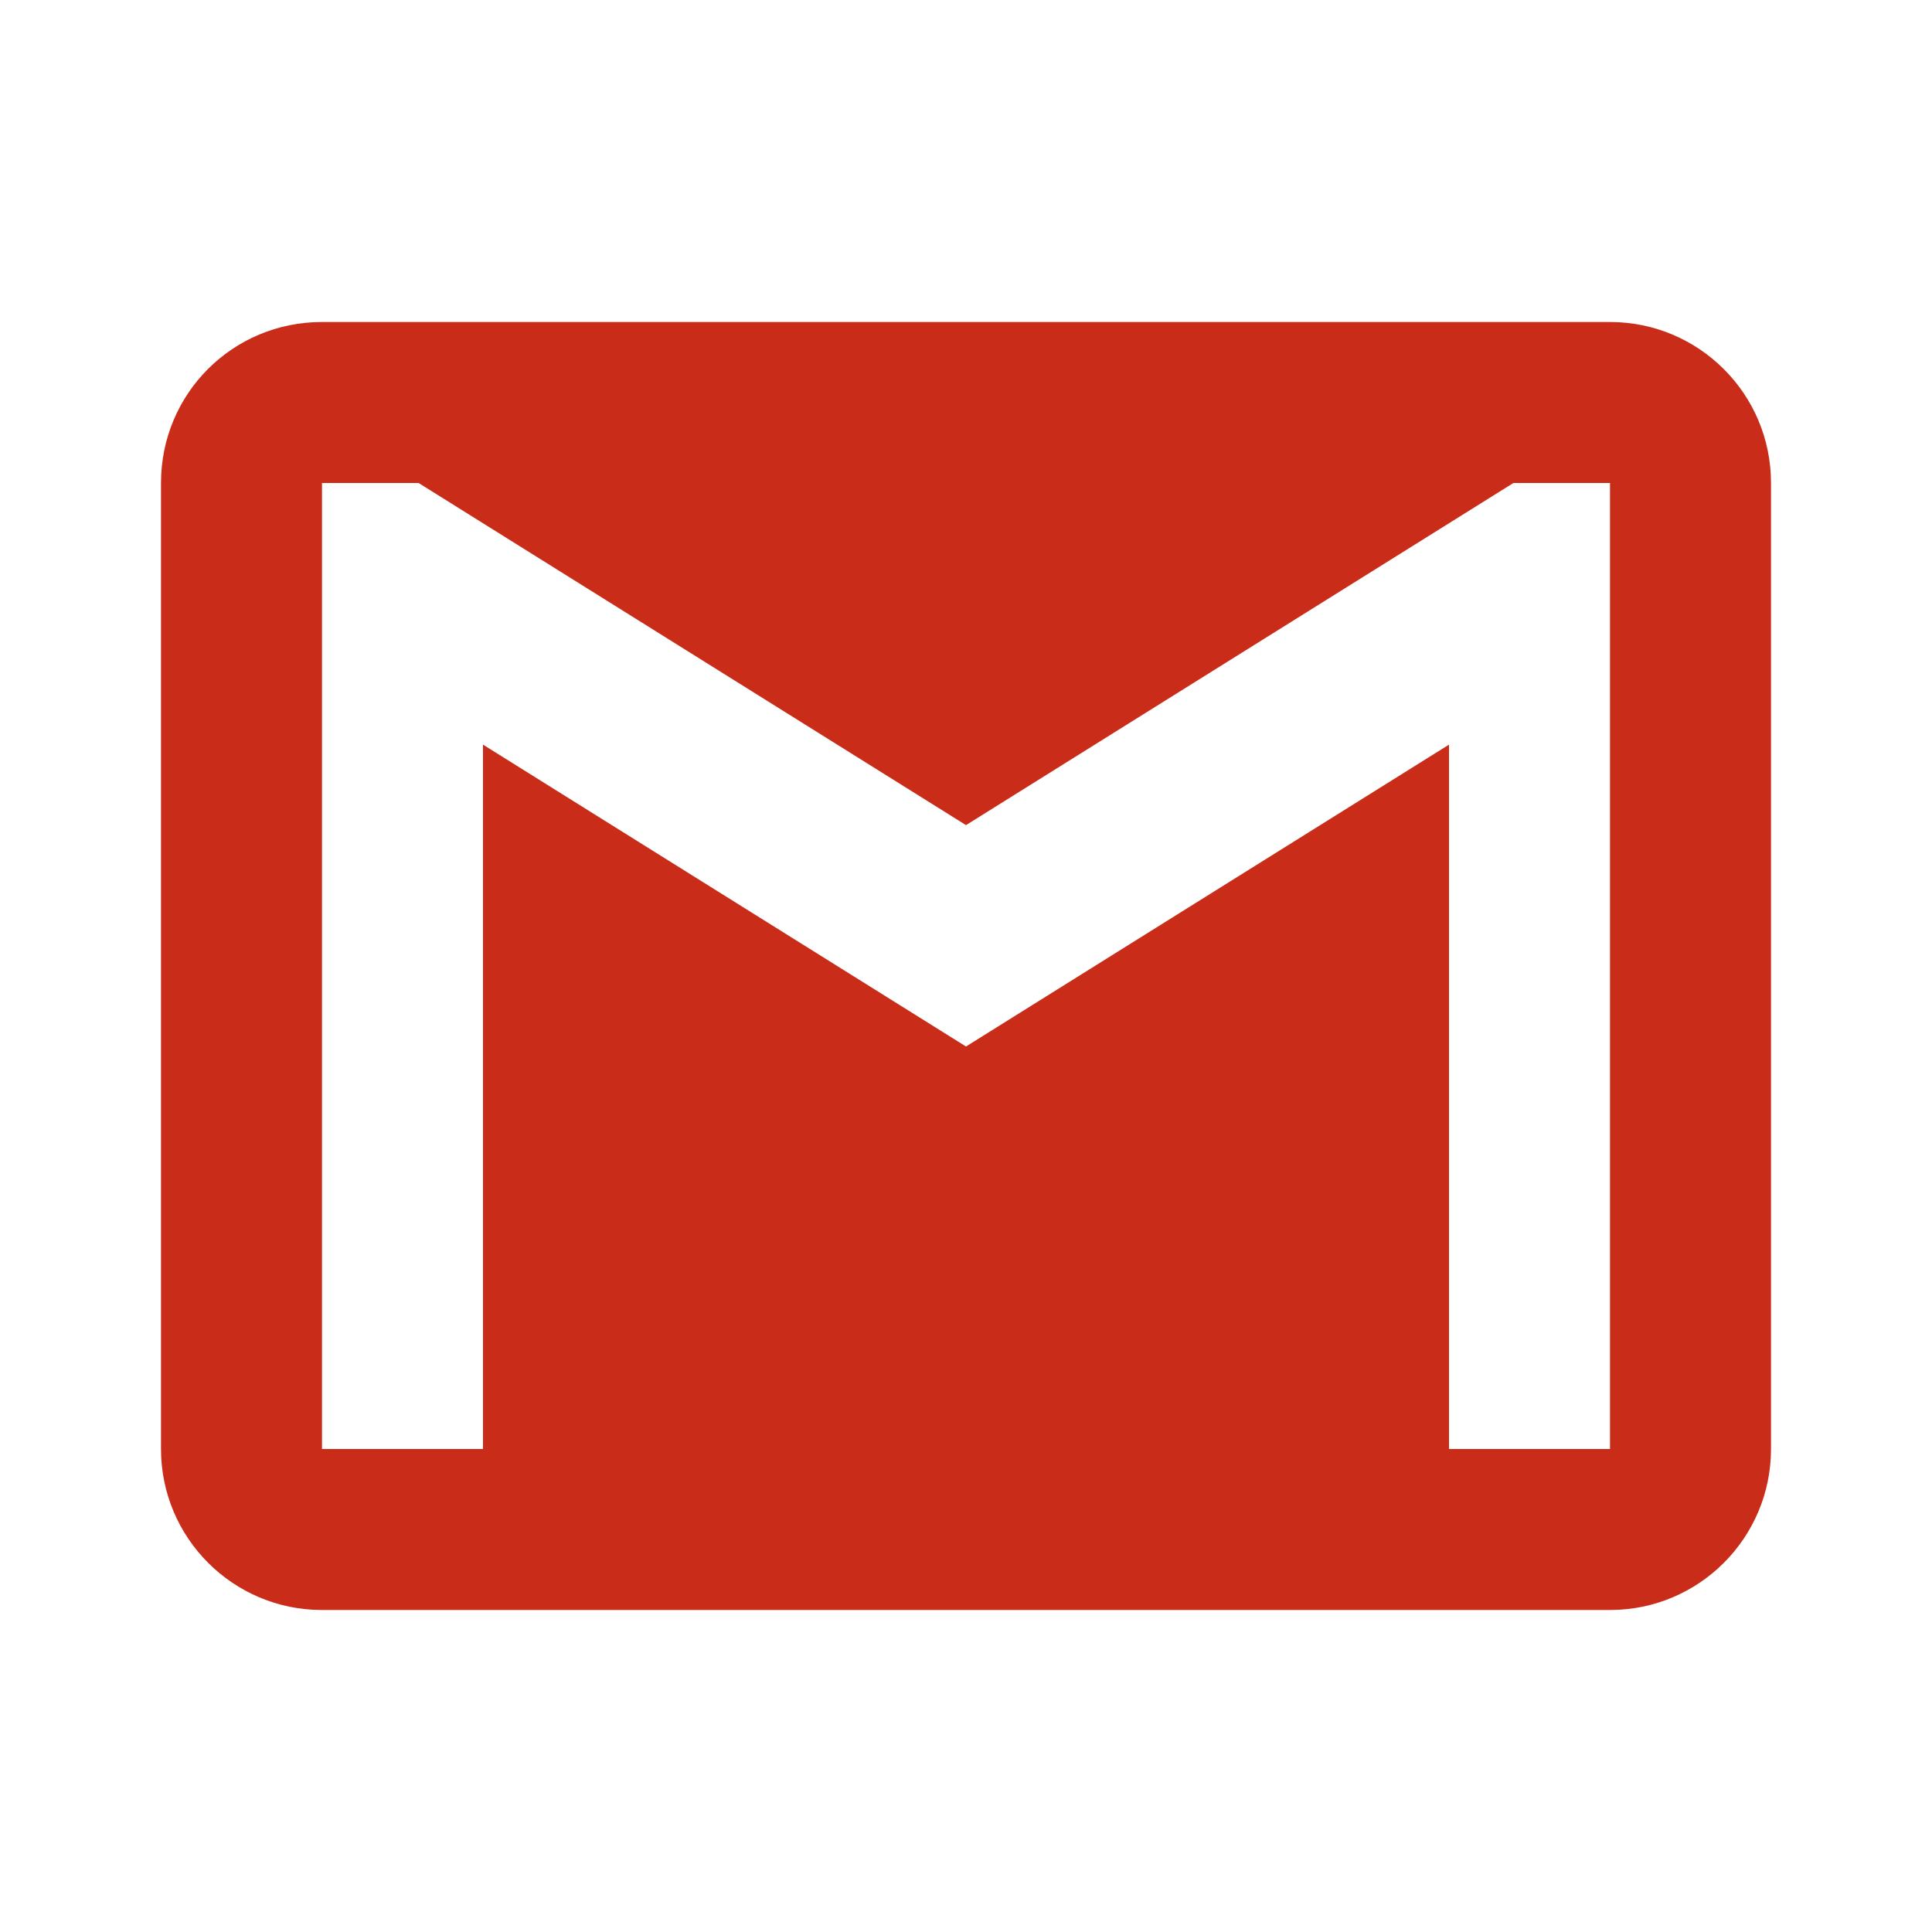
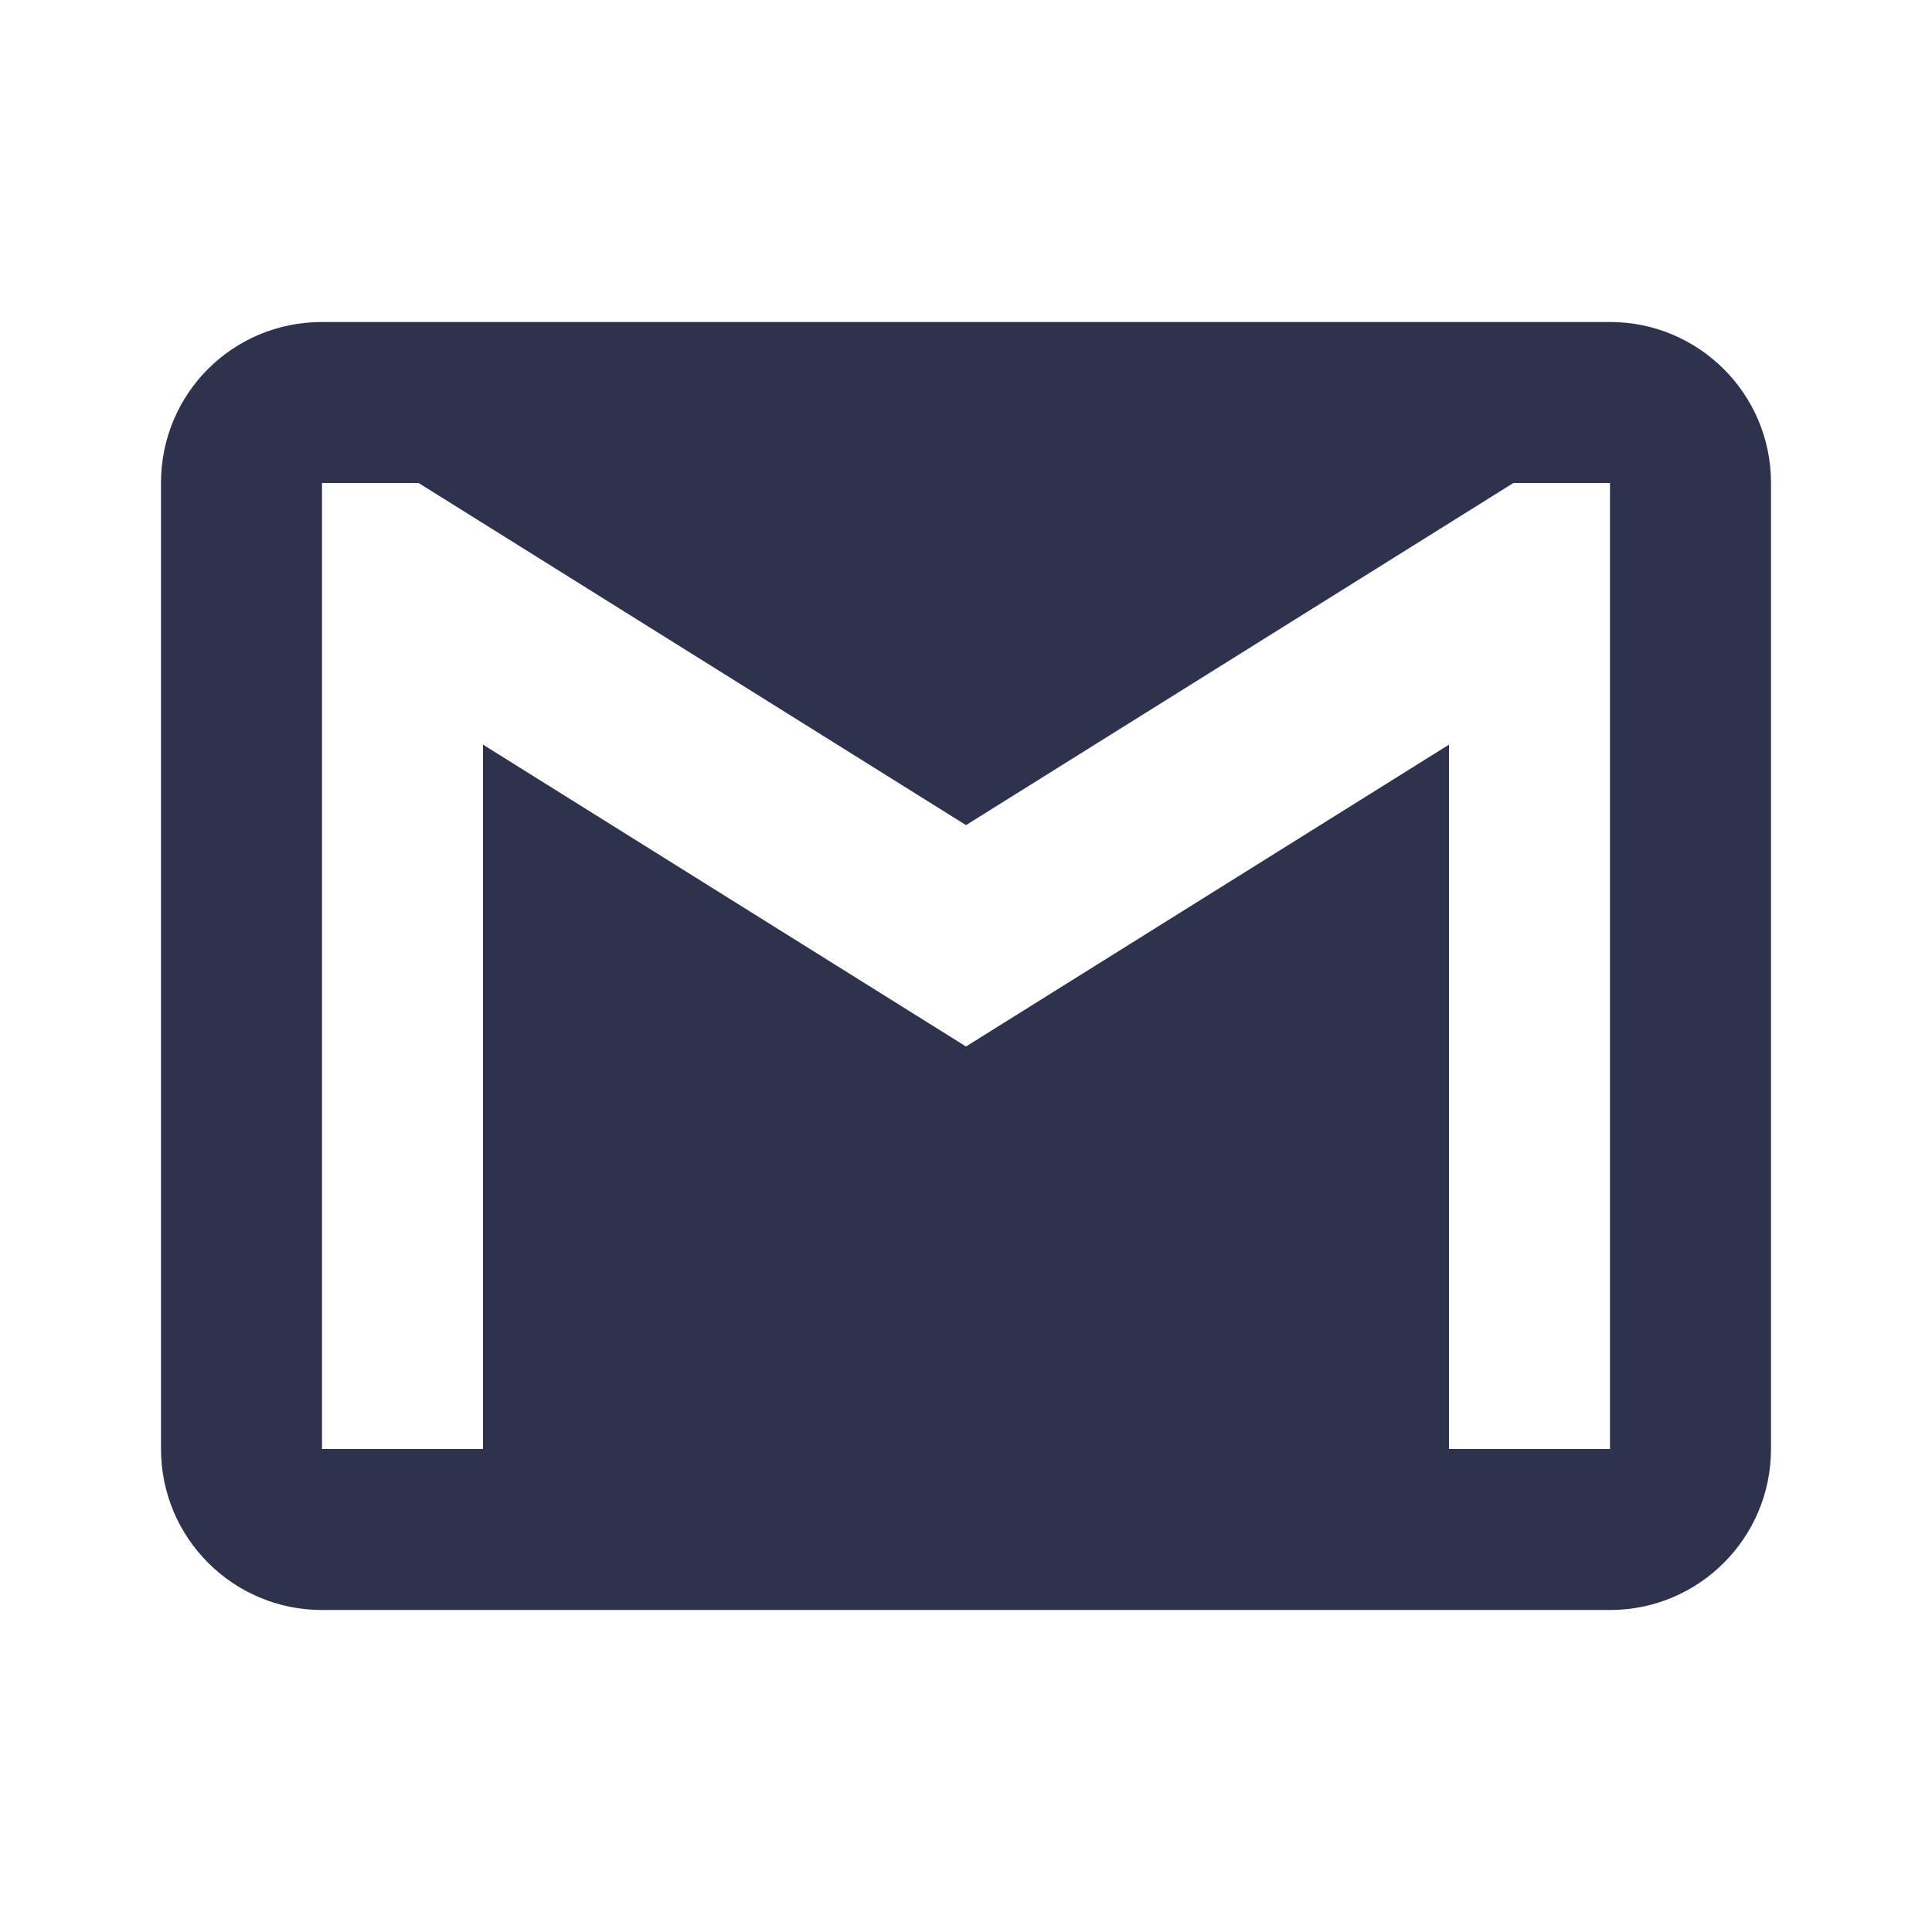
<svg xmlns="http://www.w3.org/2000/svg" version="1.1" width="28" height="28" viewBox="0 0 24 24">
-   <path fill="#C92C19" d="M20,18H18V9.25L12,13L6,9.25V18H4V6H5.2L12,10.25L18.8,6H20M20,4H4C2.89,4 2,4.89 2,6V18A2,2 0 0,0 4,20H20A2,2 0 0,0 22,18V6C22,4.89 21.1,4 20,4Z" />
+   <path fill="#2E324D" d="M20,18H18V9.25L12,13L6,9.25V18H4V6H5.2L12,10.25L18.8,6H20M20,4H4C2.89,4 2,4.89 2,6V18A2,2 0 0,0 4,20H20A2,2 0 0,0 22,18V6C22,4.89 21.1,4 20,4Z" />
</svg>
